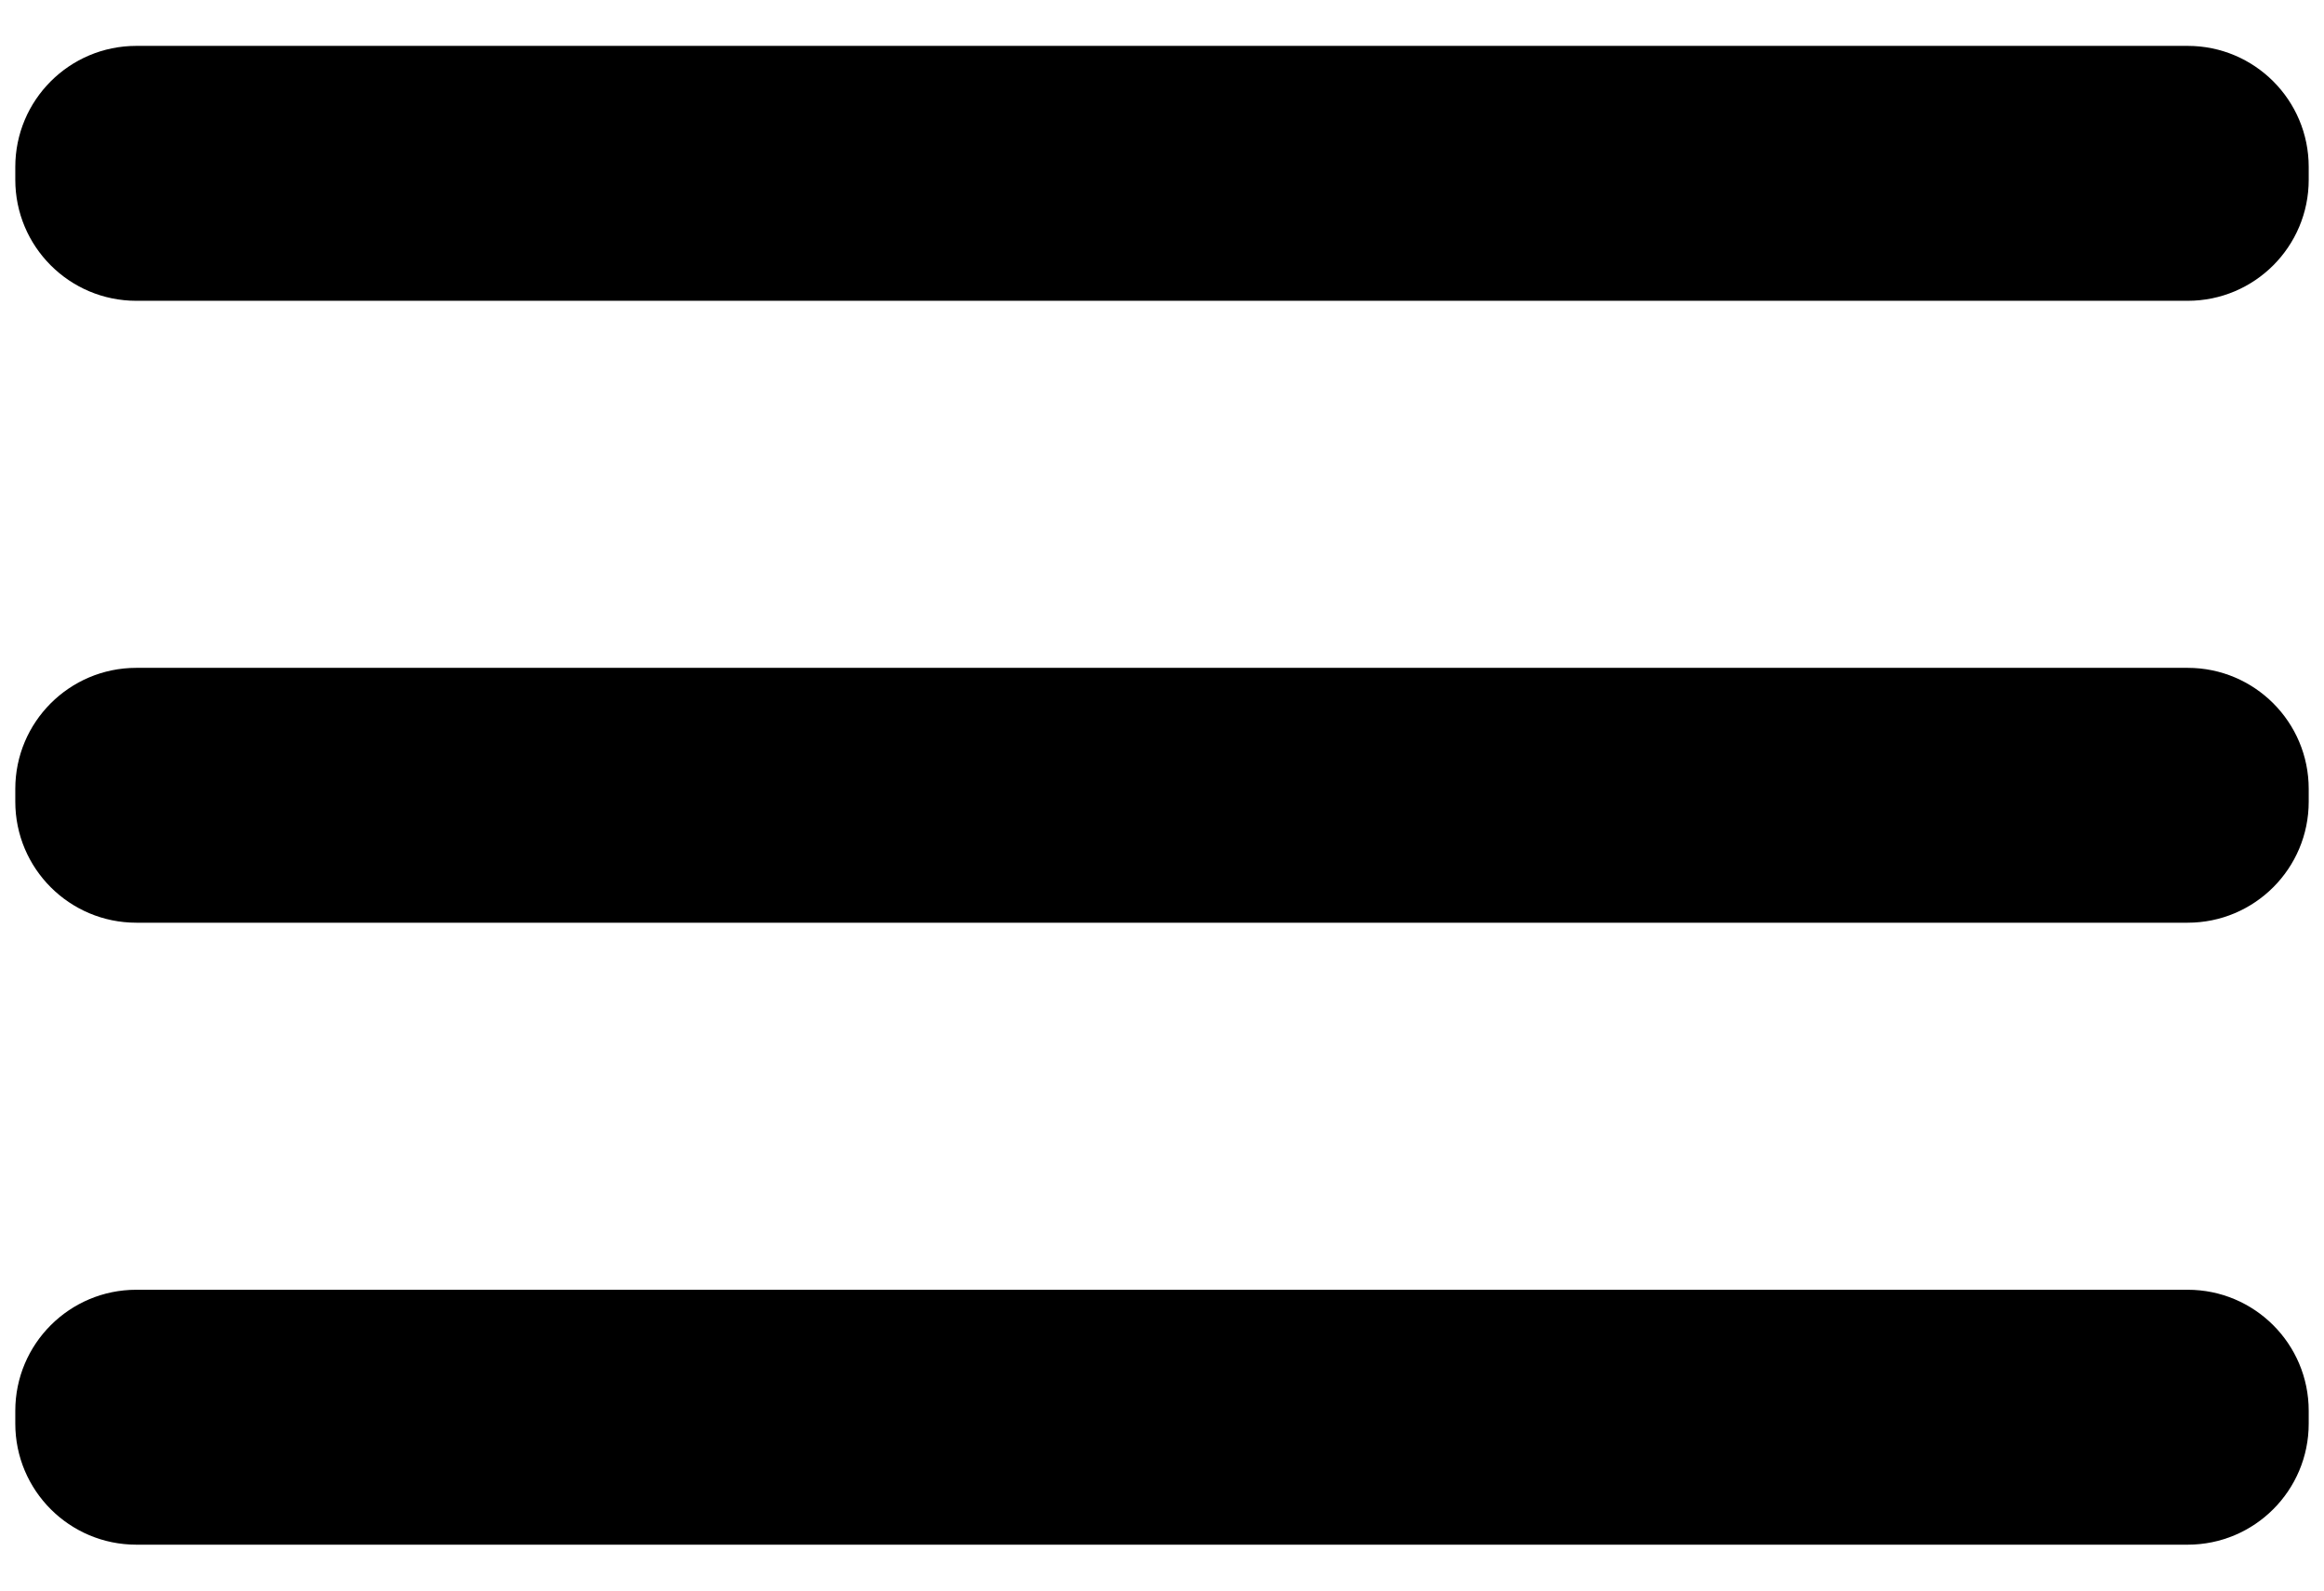
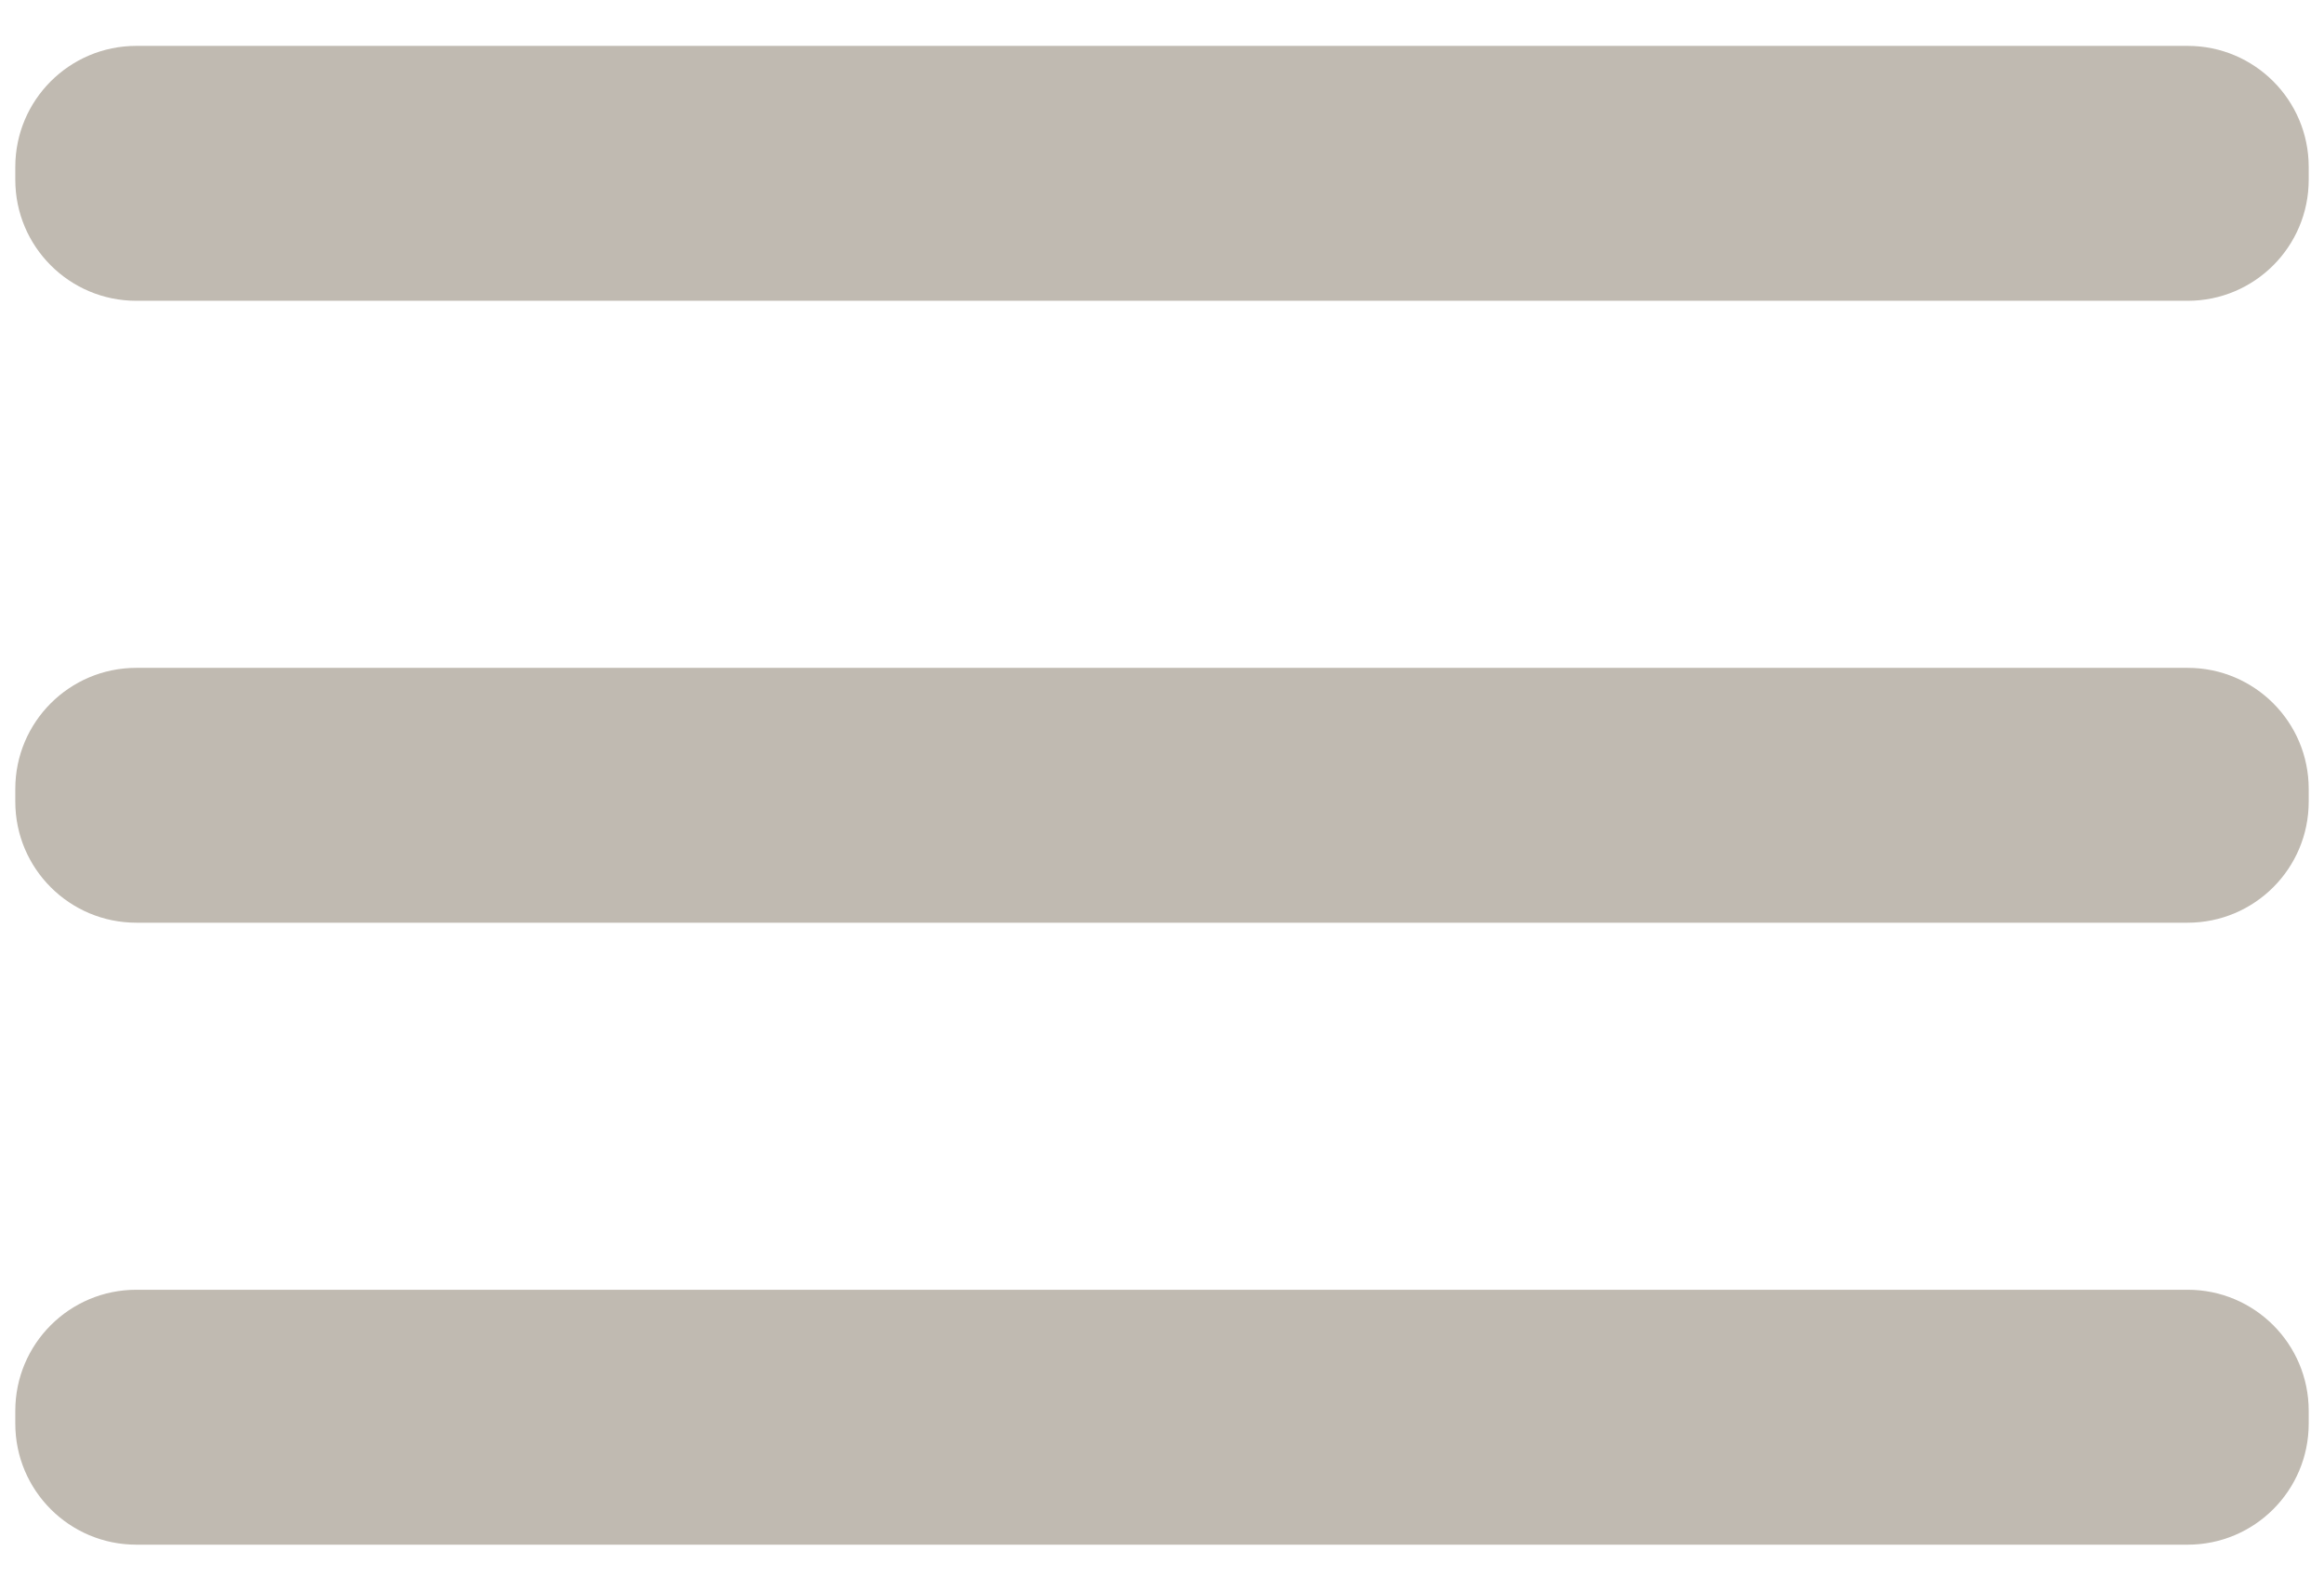
<svg xmlns="http://www.w3.org/2000/svg" width="38" height="26" viewBox="0 0 38 26" fill="none">
-   <path d="M35.771 0.75H2.229C1.136 0.75 0.25 1.636 0.25 2.729V2.938C0.25 4.031 1.136 4.917 2.229 4.917H35.771C36.864 4.917 37.75 4.031 37.75 2.938V2.729C37.75 1.636 36.864 0.75 35.771 0.75Z" fill="black" />
-   <path d="M35.771 10.917H2.229C1.136 10.917 0.25 11.803 0.25 12.896V13.104C0.25 14.197 1.136 15.083 2.229 15.083H35.771C36.864 15.083 37.75 14.197 37.75 13.104V12.896C37.75 11.803 36.864 10.917 35.771 10.917Z" fill="black" />
-   <path d="M35.771 21.083H2.229C1.136 21.083 0.25 21.969 0.25 23.062V23.271C0.25 24.364 1.136 25.25 2.229 25.25H35.771C36.864 25.25 37.75 24.364 37.75 23.271V23.062C37.75 21.969 36.864 21.083 35.771 21.083Z" fill="black" />
+   <path d="M35.771 0.75H2.229C1.136 0.75 0.25 1.636 0.25 2.729V2.938C0.25 4.031 1.136 4.917 2.229 4.917H35.771C36.864 4.917 37.75 4.031 37.75 2.938V2.729C37.75 1.636 36.864 0.75 35.771 0.75Z" fill="#C0BAB1" />
+   <path d="M35.771 10.917H2.229C1.136 10.917 0.25 11.803 0.25 12.896V13.104C0.25 14.197 1.136 15.083 2.229 15.083H35.771C36.864 15.083 37.75 14.197 37.75 13.104V12.896C37.75 11.803 36.864 10.917 35.771 10.917Z" fill="#C0BAB1" />
+   <path d="M35.771 21.083H2.229C1.136 21.083 0.25 21.969 0.25 23.062V23.271C0.25 24.364 1.136 25.25 2.229 25.25H35.771C36.864 25.25 37.75 24.364 37.75 23.271V23.062C37.75 21.969 36.864 21.083 35.771 21.083Z" fill="#C0BAB1" />
</svg>
